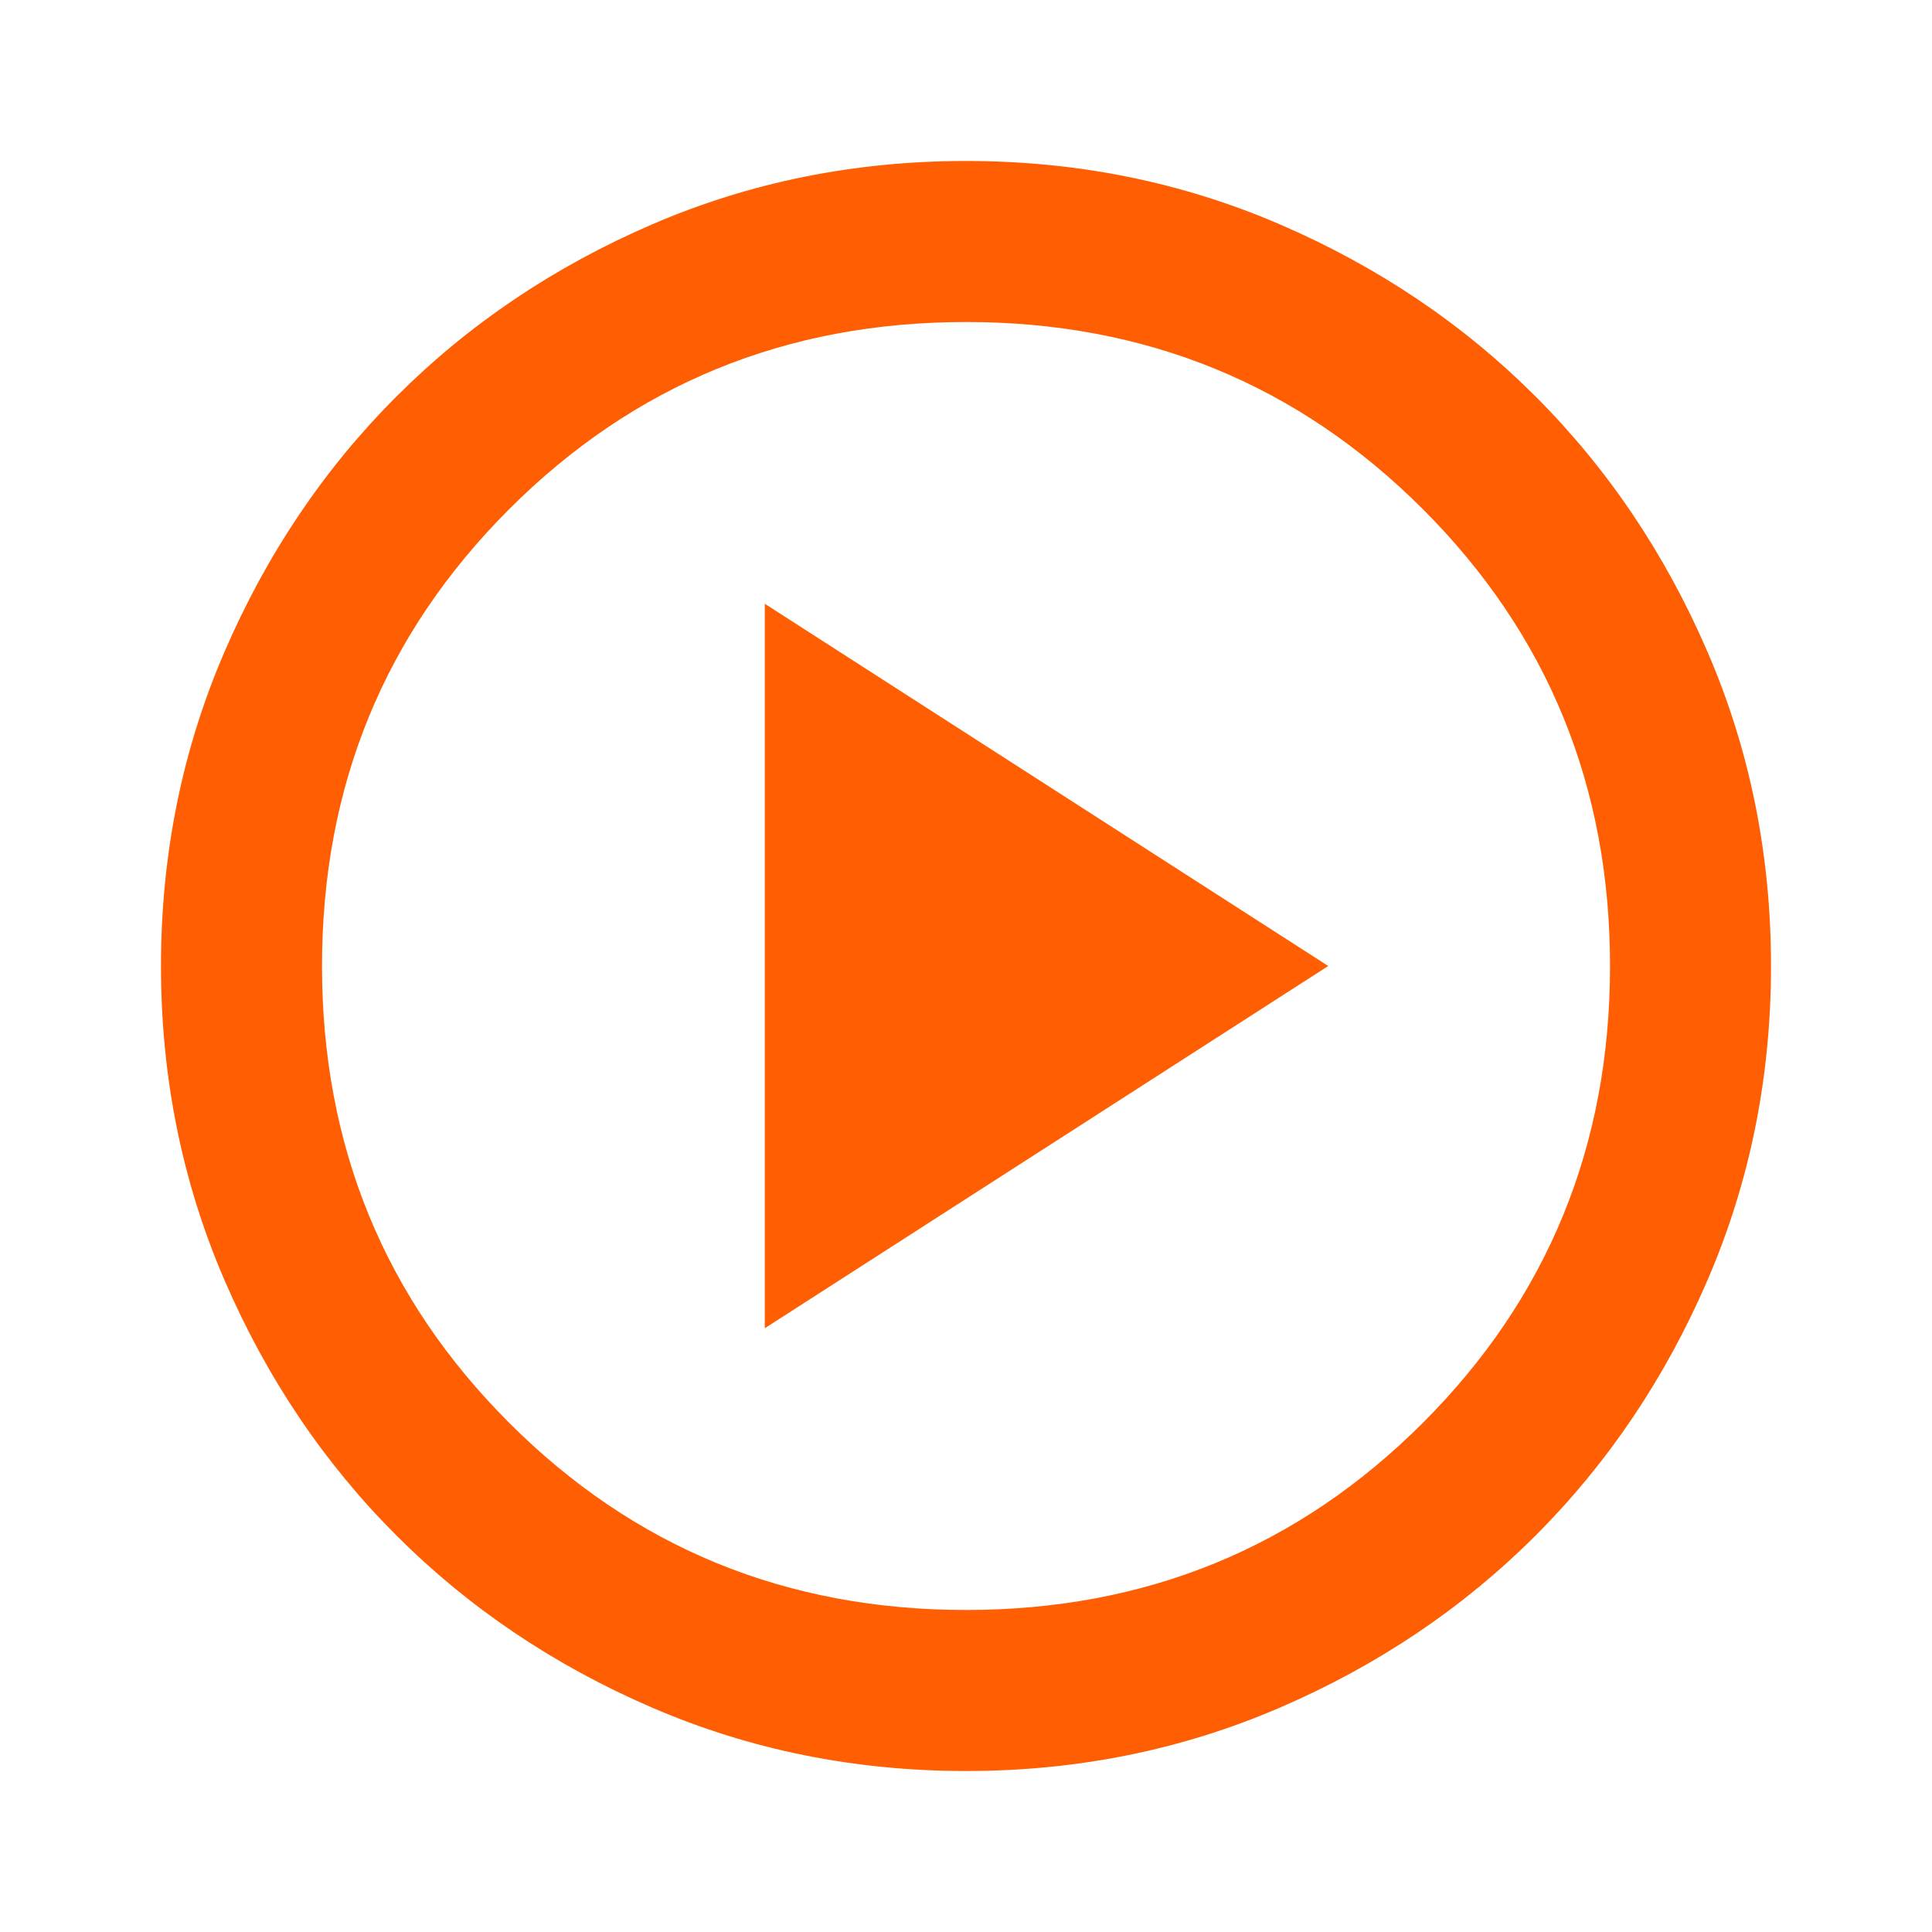
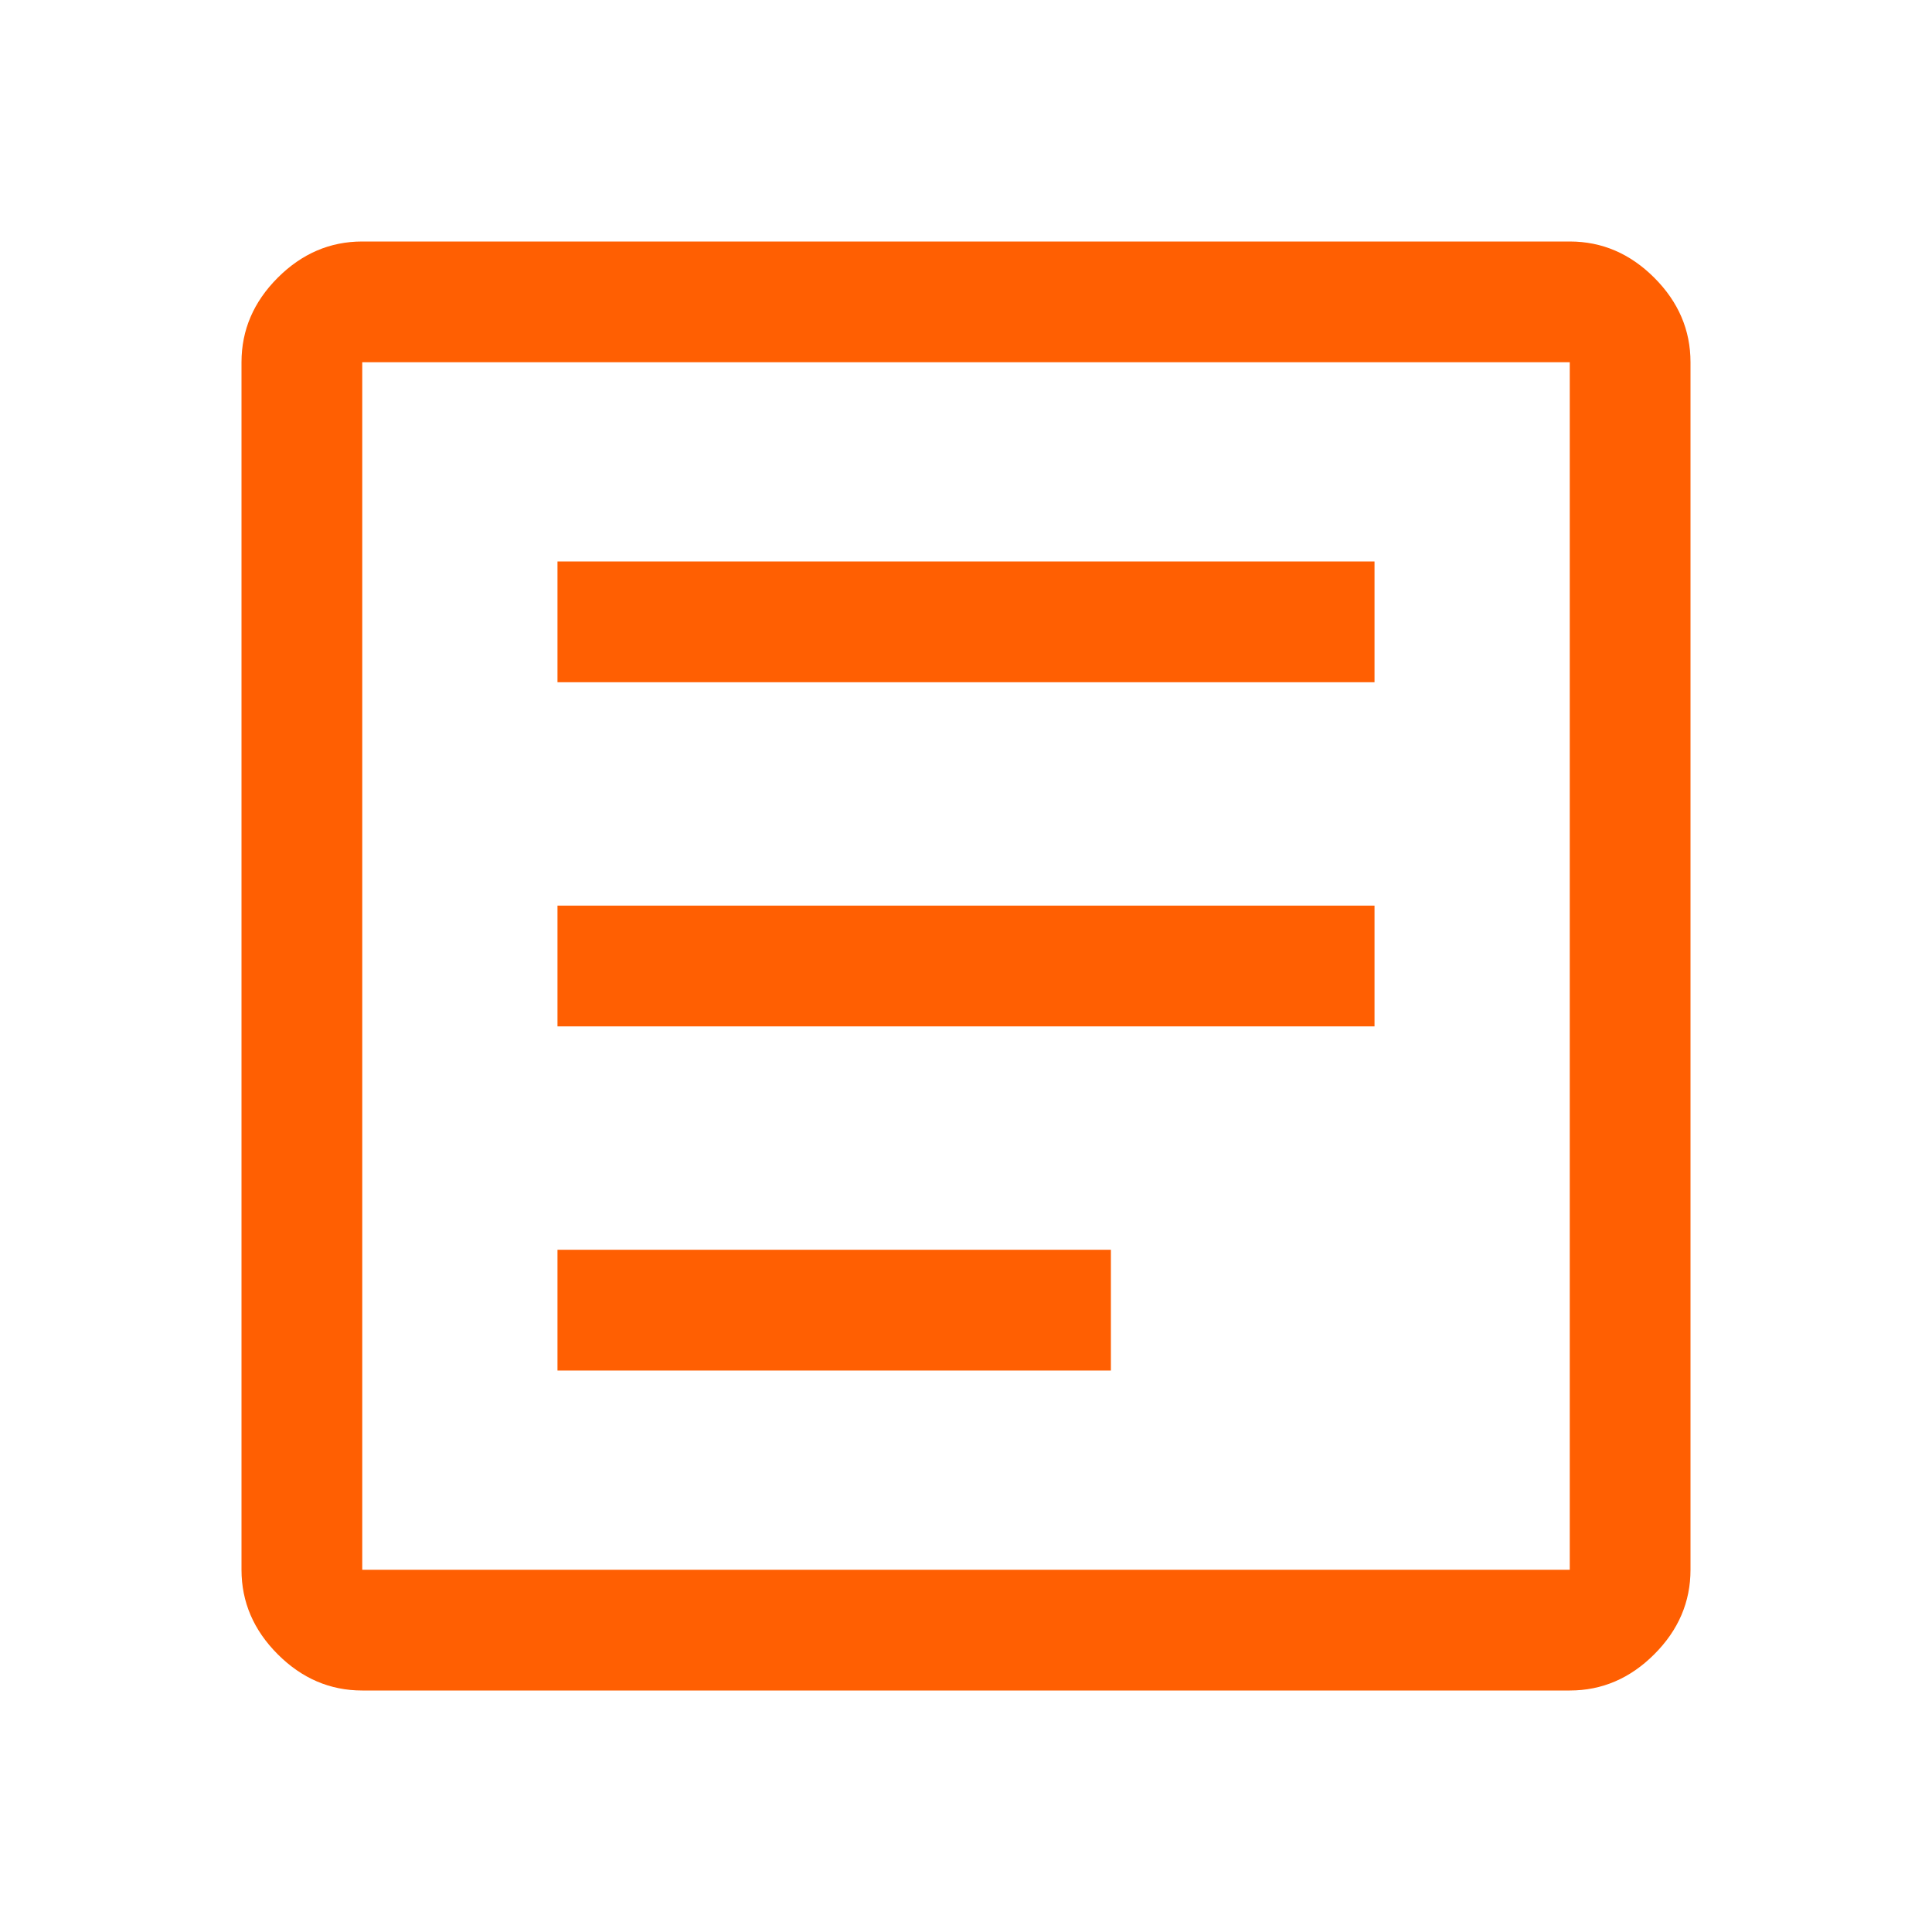
<svg xmlns="http://www.w3.org/2000/svg" width="40" height="40" viewBox="0 0 40 40" fill="none">
-   <mask id="mask0_301_35793" style="mask-type:alpha" maskUnits="userSpaceOnUse" x="0" y="0" width="40" height="40">
-     <rect width="40" height="40" fill="#D9D9D9" />
-   </mask>
-   <g mask="url(#mask0_301_35793)">
-     <path d="M15.834 27.5L27.5 20L15.834 12.5V27.5ZM20 36.667C17.695 36.667 15.528 36.229 13.5 35.354C11.472 34.479 9.709 33.292 8.209 31.792C6.708 30.292 5.521 28.528 4.646 26.5C3.771 24.472 3.333 22.306 3.333 20C3.333 17.695 3.771 15.528 4.646 13.5C5.521 11.472 6.708 9.708 8.209 8.208C9.709 6.708 11.472 5.521 13.5 4.646C15.528 3.771 17.695 3.333 20 3.333C22.306 3.333 24.472 3.771 26.5 4.646C28.528 5.521 30.292 6.708 31.792 8.208C33.292 9.708 34.479 11.472 35.354 13.5C36.229 15.528 36.667 17.695 36.667 20C36.667 22.306 36.229 24.472 35.354 26.5C34.479 28.528 33.292 30.292 31.792 31.792C30.292 33.292 28.528 34.479 26.5 35.354C24.472 36.229 22.306 36.667 20 36.667ZM20 33.333C23.722 33.333 26.875 32.042 29.459 29.458C32.042 26.875 33.334 23.722 33.334 20C33.334 16.278 32.042 13.125 29.459 10.542C26.875 7.958 23.722 6.667 20 6.667C16.278 6.667 13.125 7.958 10.542 10.542C7.958 13.125 6.667 16.278 6.667 20C6.667 23.722 7.958 26.875 10.542 29.458C13.125 32.042 16.278 33.333 20 33.333Z" fill="#FF5F02" />
-   </g>
+   <path d="M11.542 28.375H23V25.875H11.542V28.375ZM11.542 21.25H28.458V18.75H11.542V21.25ZM11.542 14.125H28.458V11.625H11.542V14.125ZM7.5 35C6.833 35 6.25 34.75 5.75 34.25C5.25 33.75 5 33.167 5 32.5V7.5C5 6.833 5.25 6.25 5.75 5.75C6.25 5.25 6.833 5 7.5 5H32.5C33.167 5 33.75 5.25 34.25 5.75C34.75 6.25 35 6.833 35 7.5V32.5C35 33.167 34.75 33.75 34.25 34.25C33.75 34.75 33.167 35 32.5 35H7.5ZM7.5 32.5H32.5V7.5H7.5V32.5Z" fill="#FF5F02" />
</svg>
